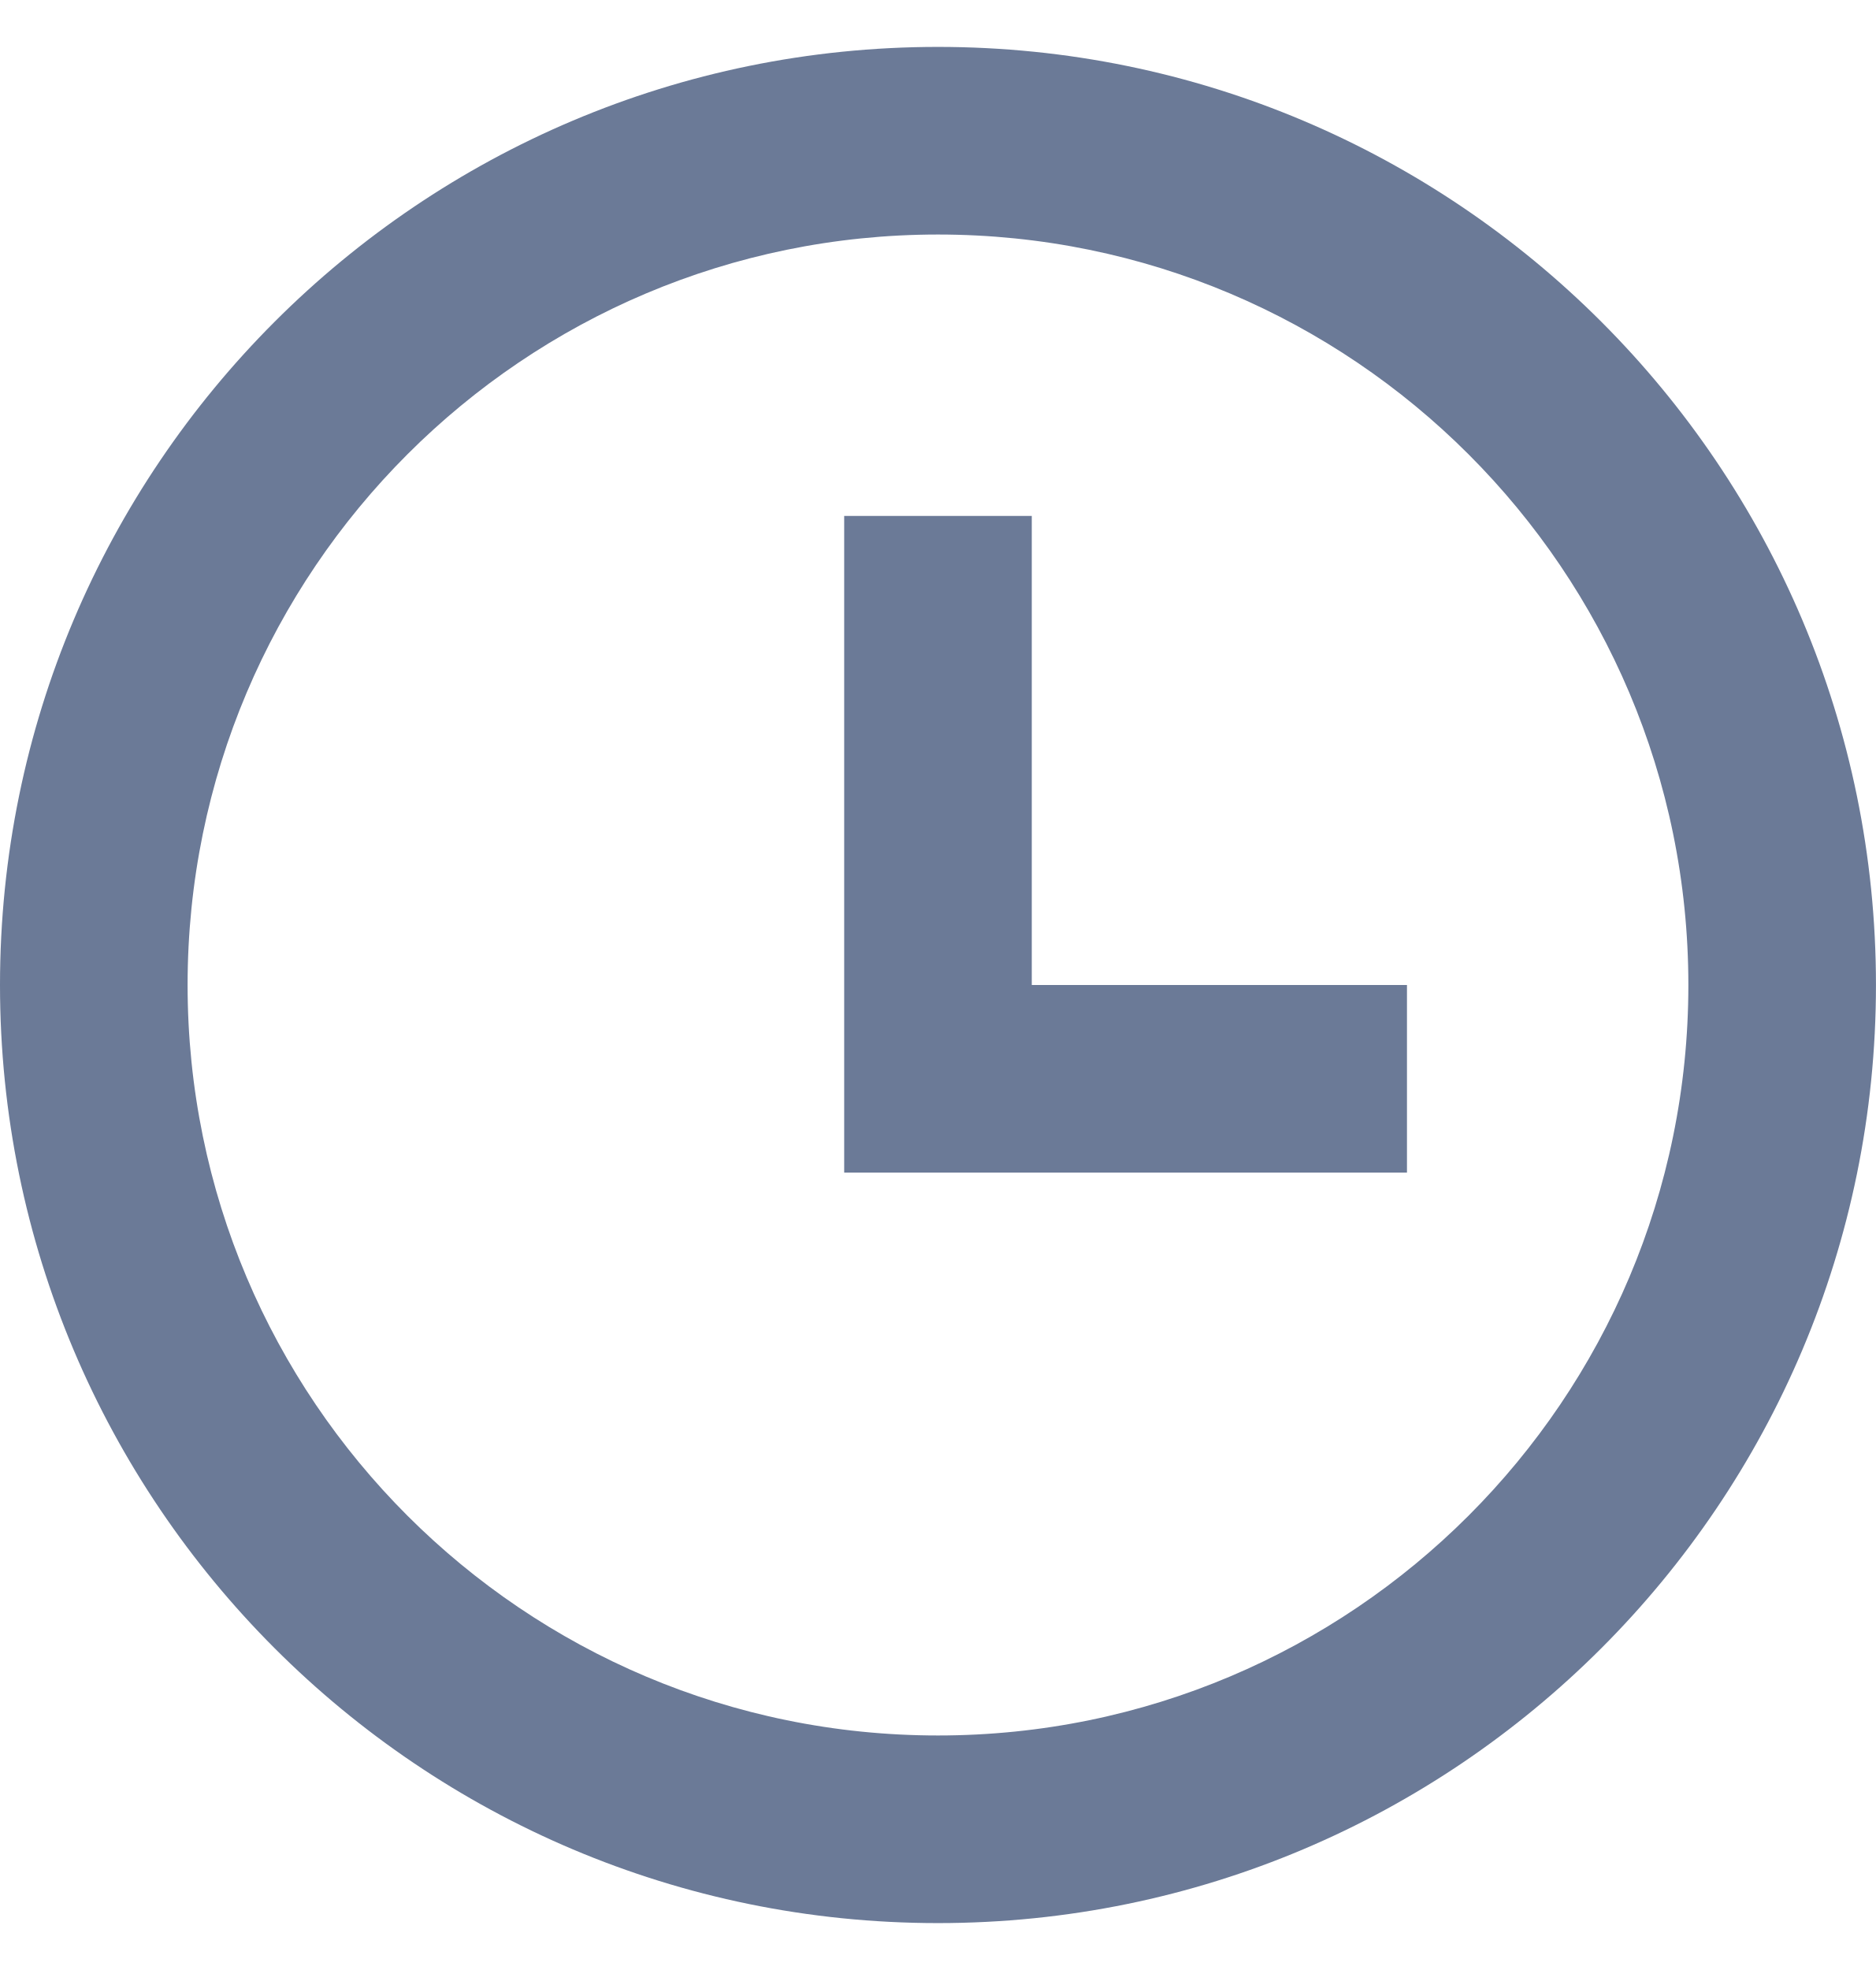
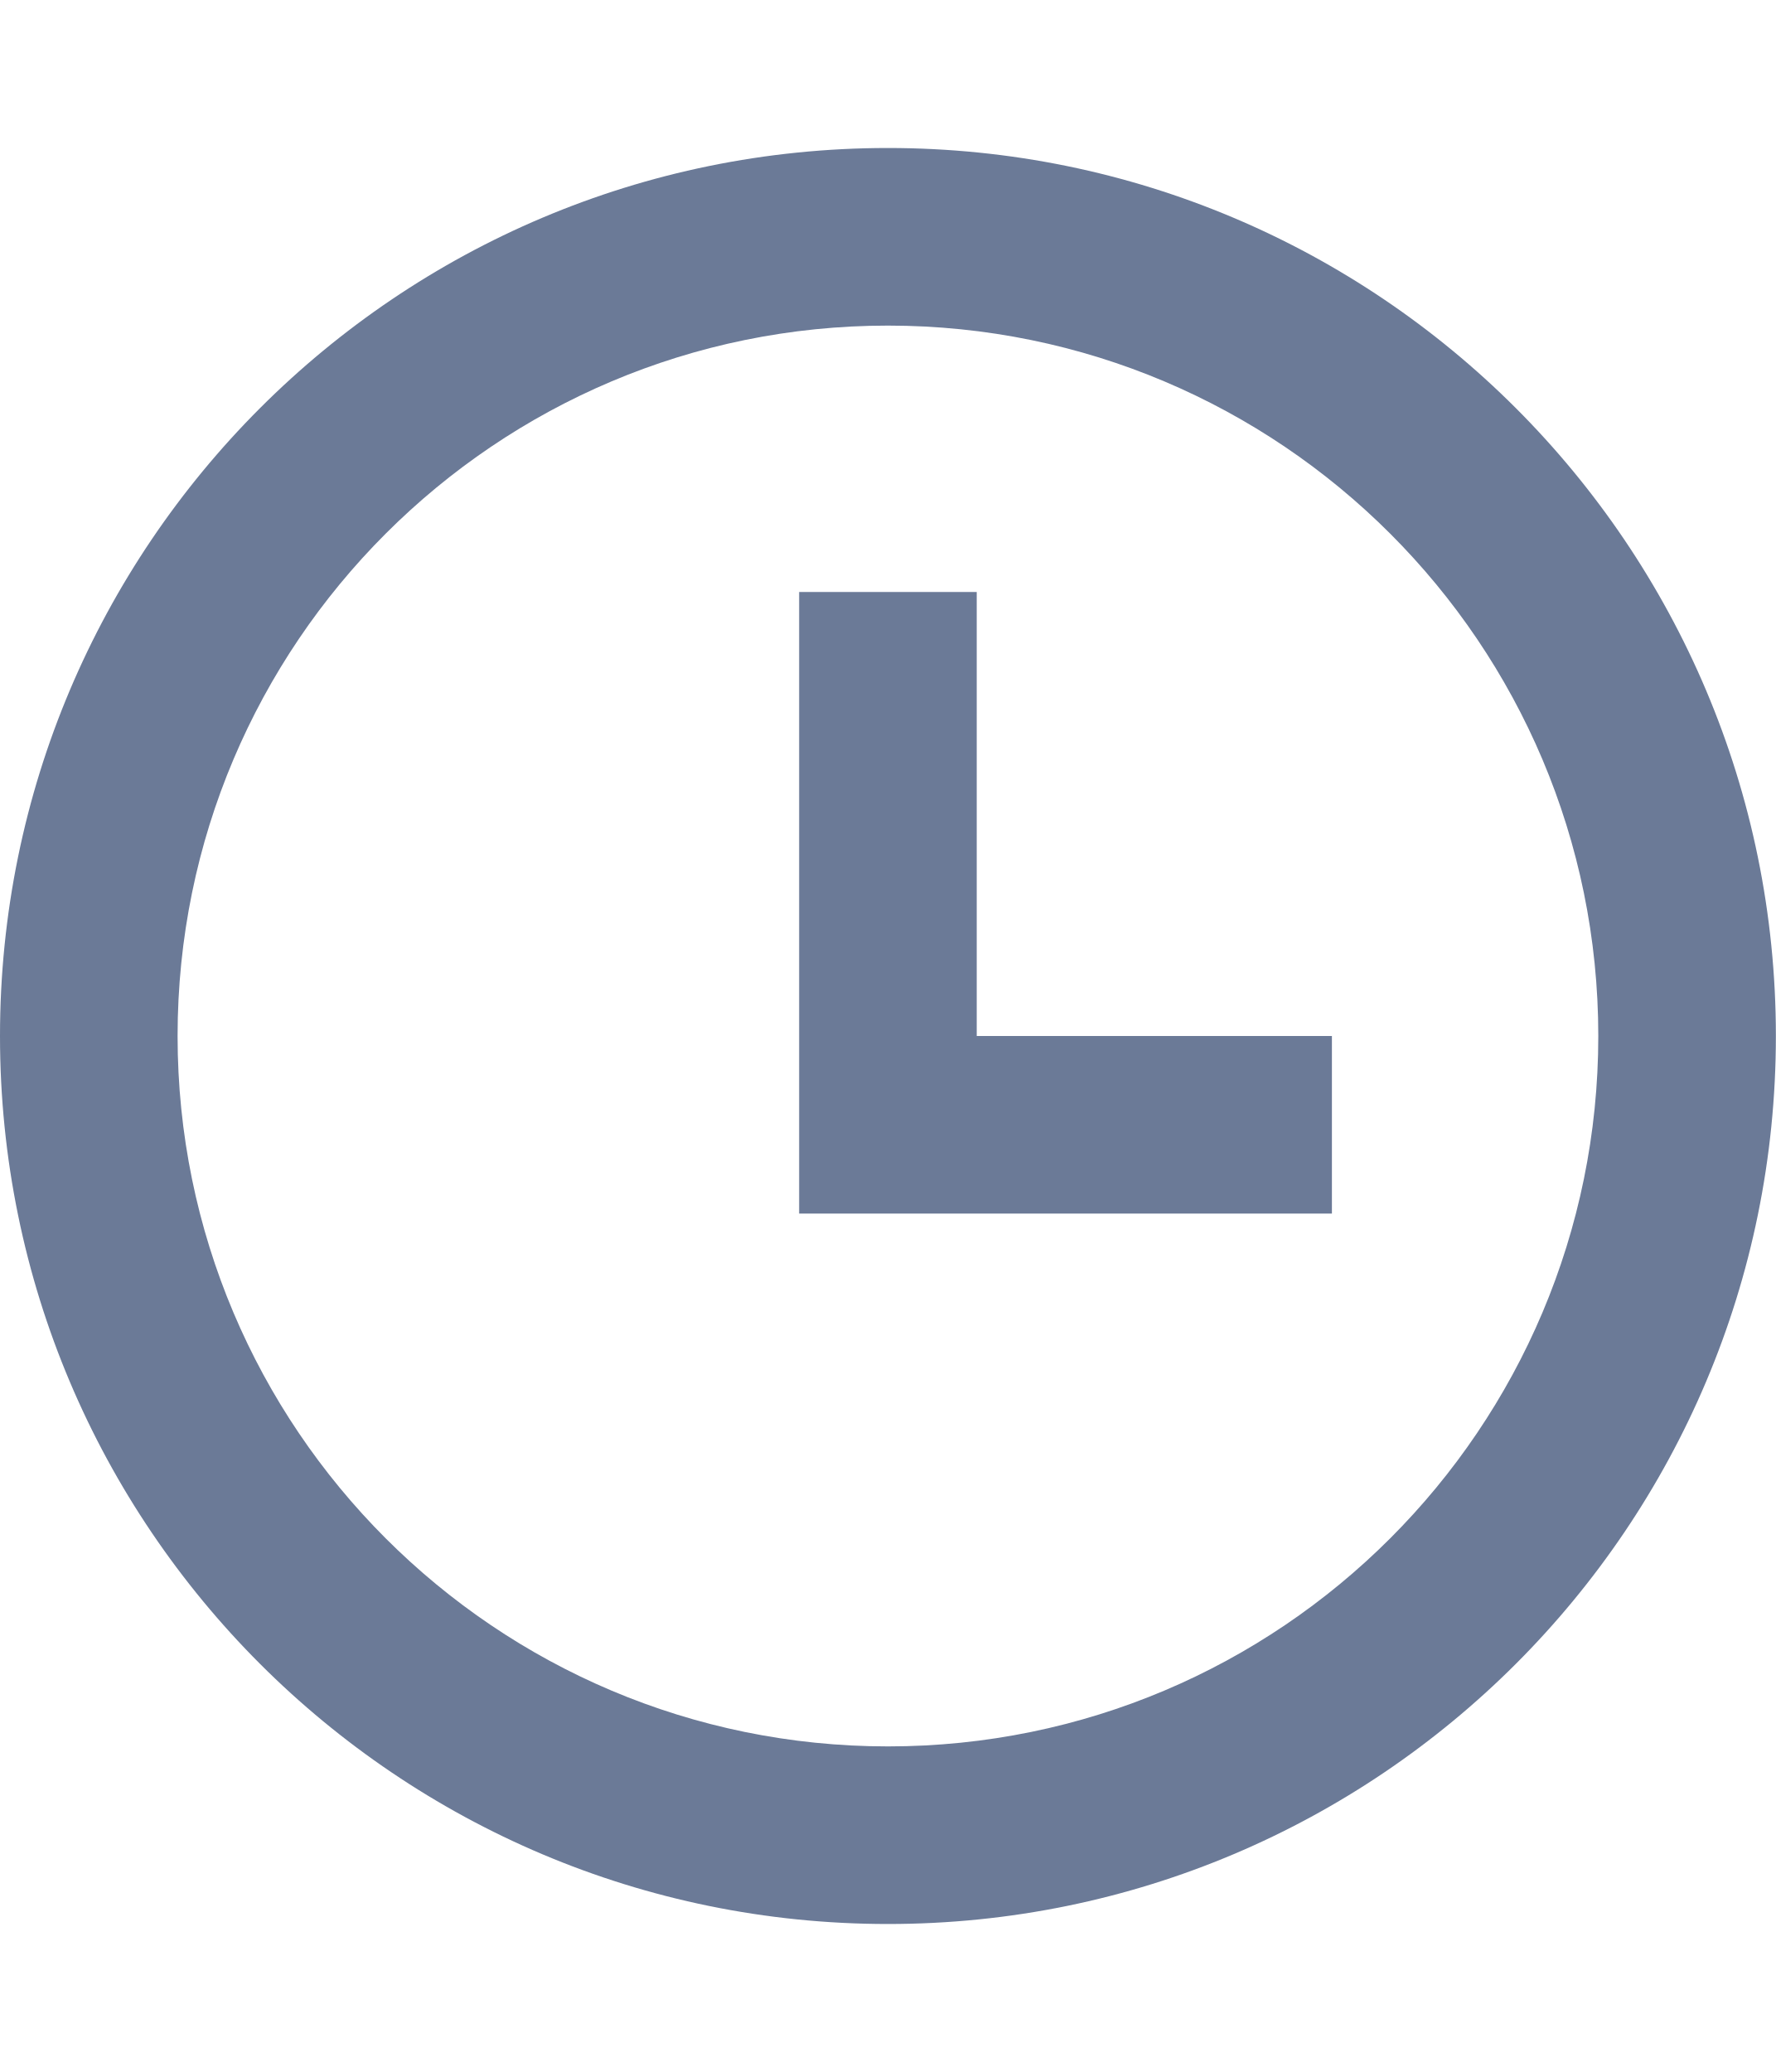
- <svg xmlns="http://www.w3.org/2000/svg" width="20" height="21" viewBox="0 0 20 21" fill="none">
+ <svg xmlns="http://www.w3.org/2000/svg" width="18" height="21" viewBox="0 0 20 21" fill="none">
  <path d="M10 20.5C4.477 20.5 0 16.023 0 10.5C0 4.977 4.477 0.5 10 0.5C15.523 0.5 20 4.977 20 10.5C20 16.023 15.523 20.5 10 20.5ZM10 18.5C14.418 18.5 18 14.918 18 10.5C18 6.082 14.418 2.5 10 2.5C5.582 2.5 2 6.082 2 10.5C2 14.918 5.582 18.5 10 18.5ZM11 10.5H15V12.5H9V5.5H11V10.5Z" fill="#6B7A97" />
</svg>
